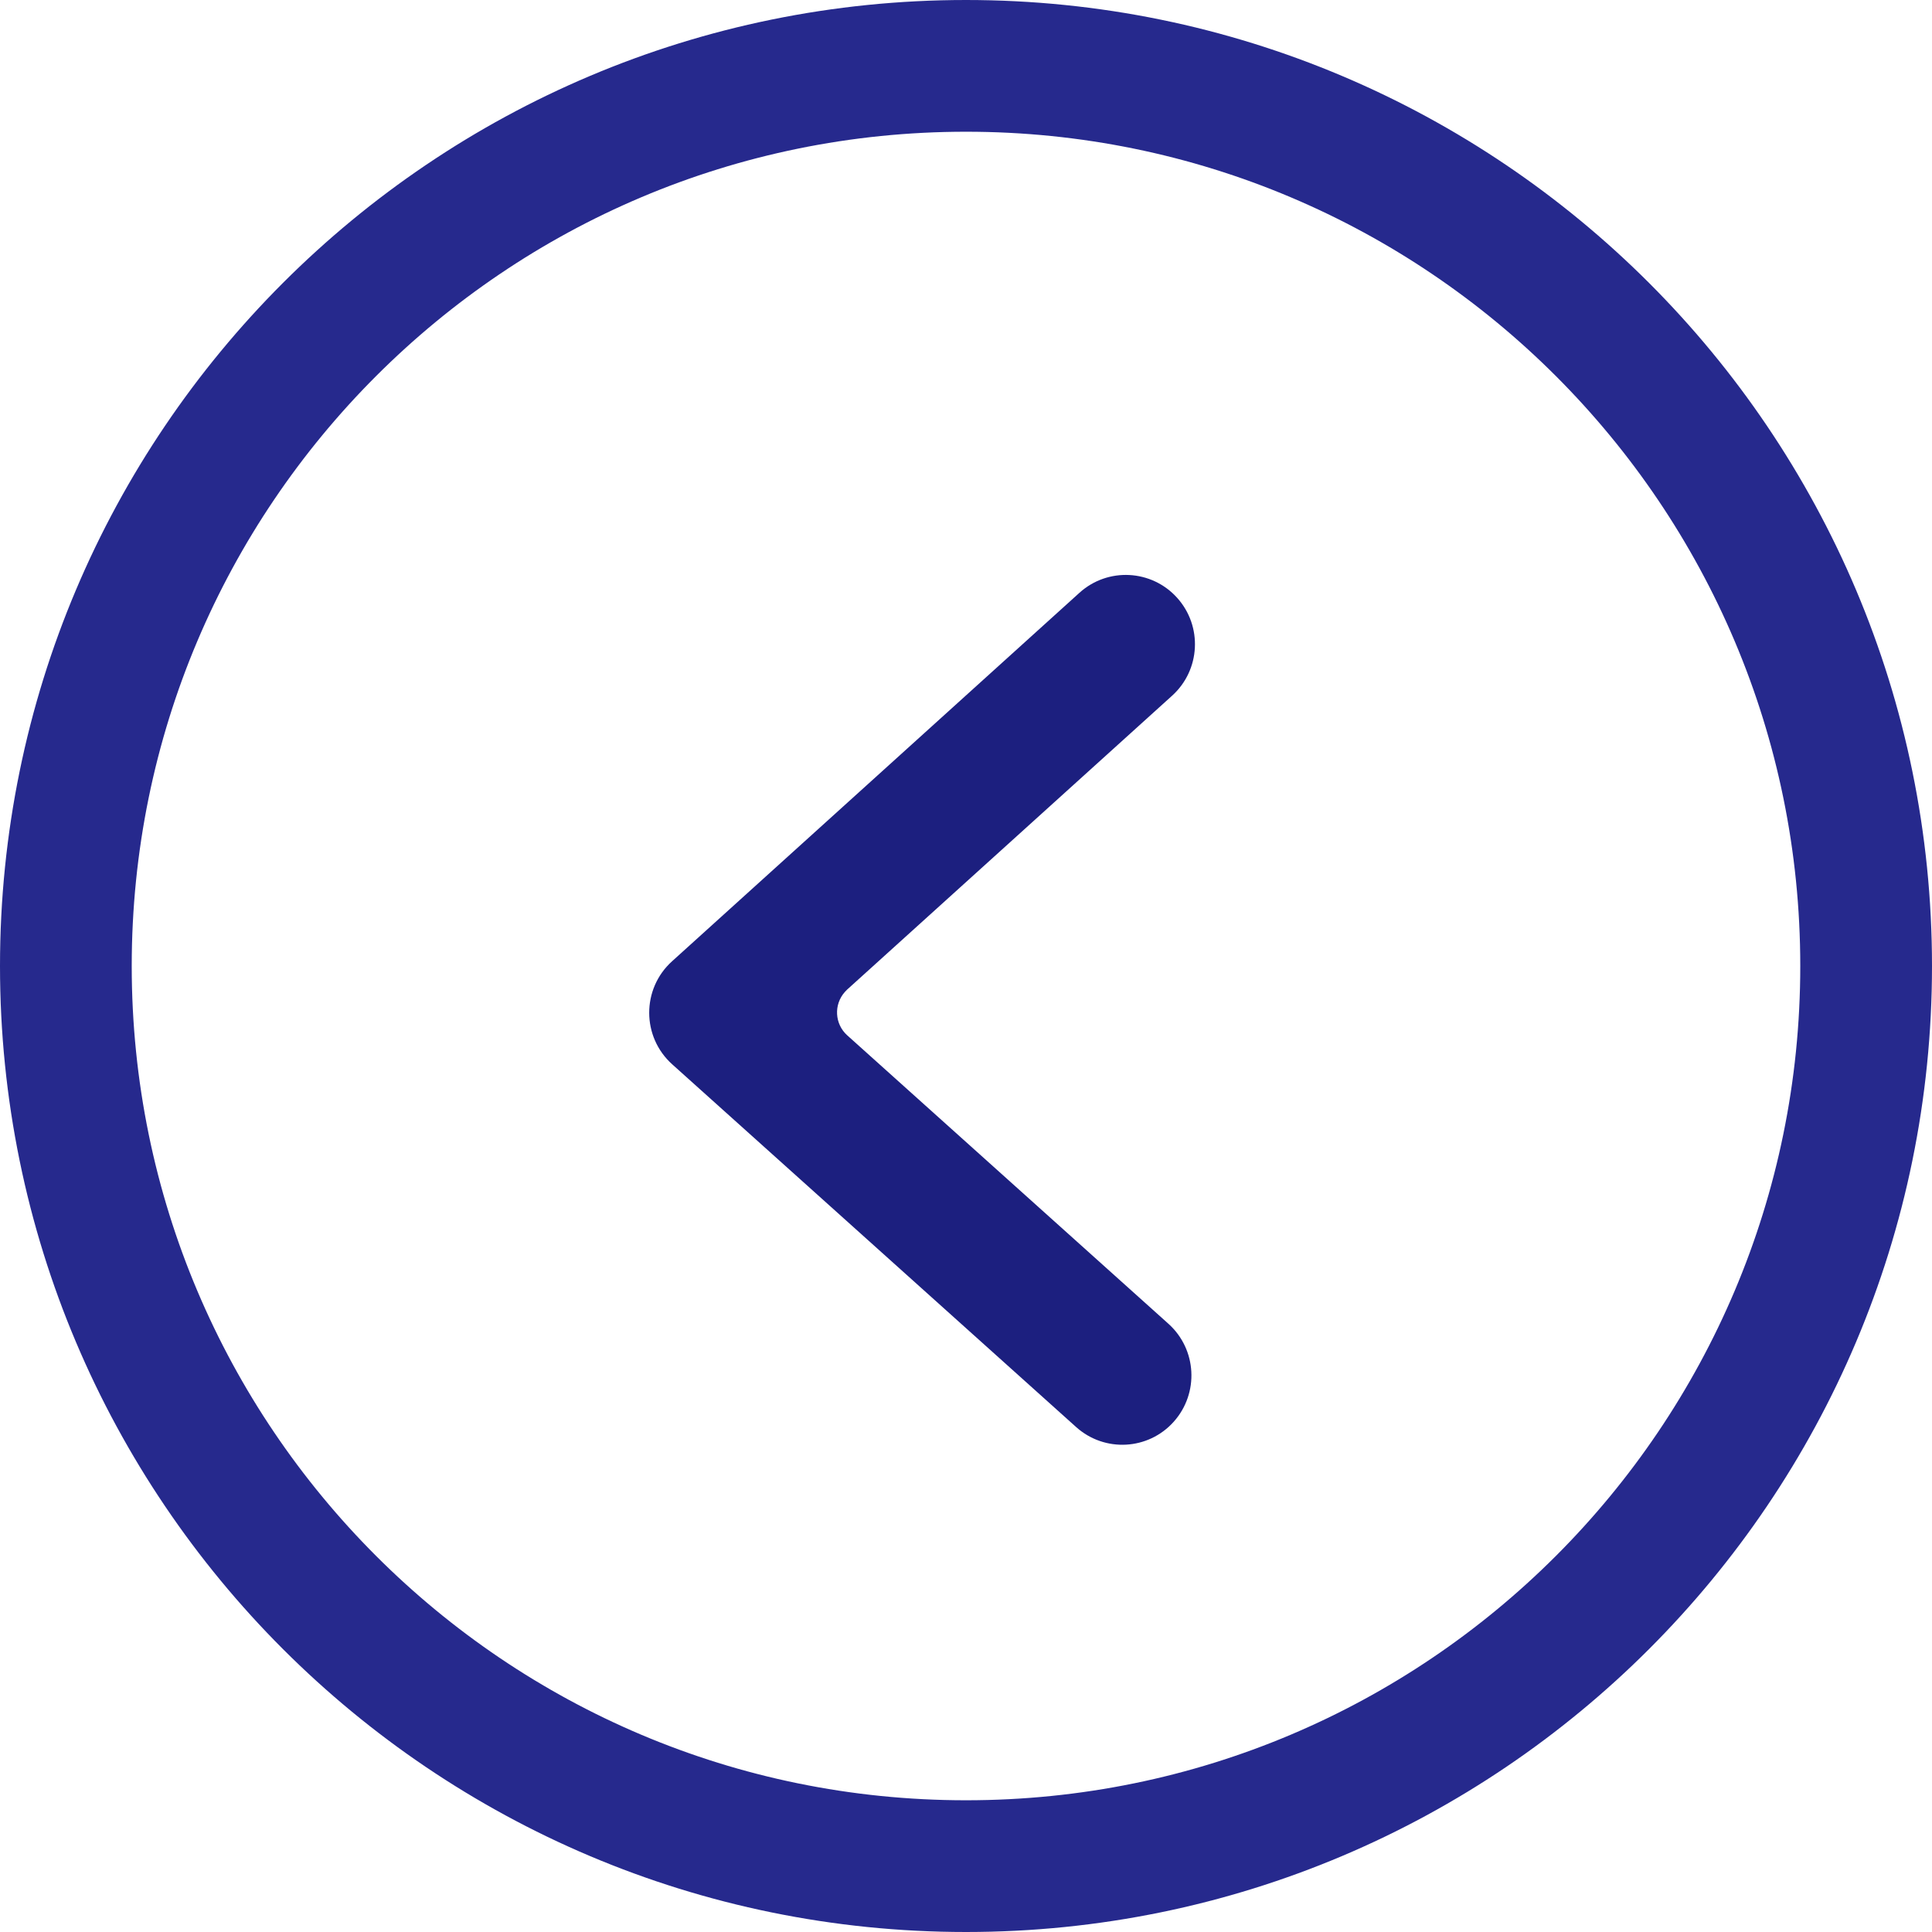
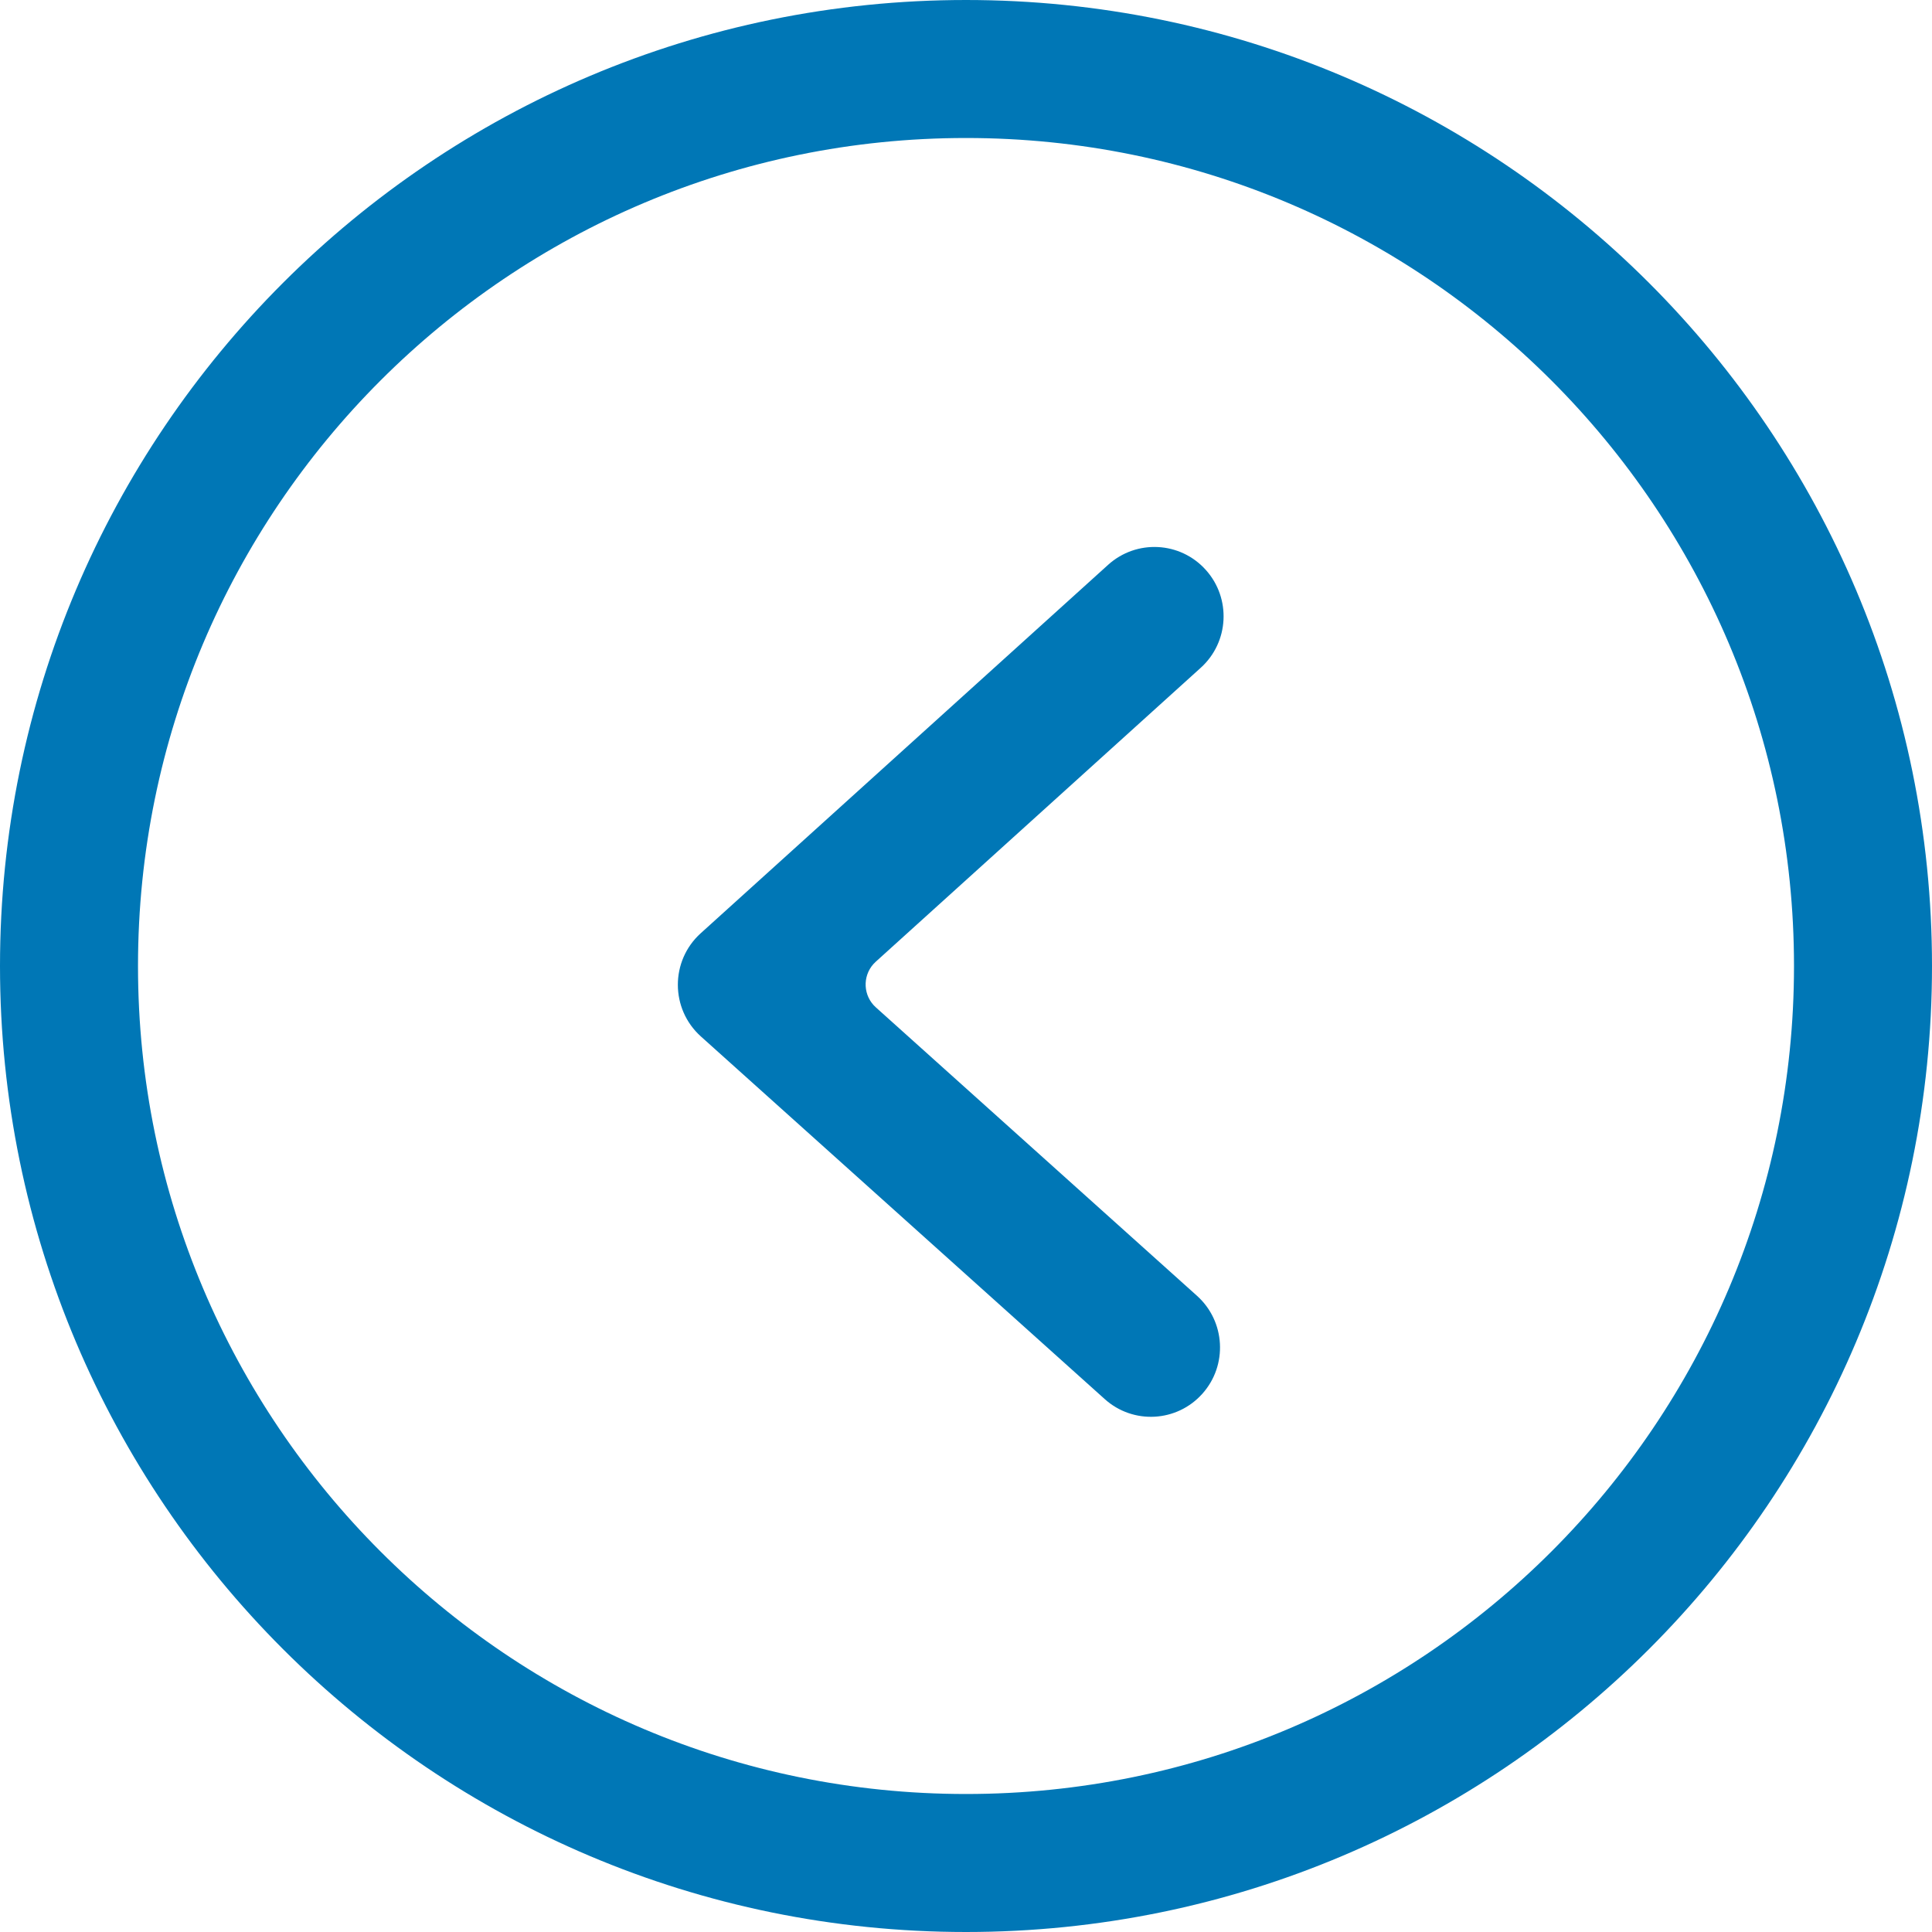
- <svg xmlns="http://www.w3.org/2000/svg" width="22" height="22" viewBox="0 0 22 22" fill="none">
-   <path d="M13.347 7.922L9.646 11.269C9.637 11.278 9.629 11.286 9.621 11.295C9.492 11.439 9.504 11.66 9.647 11.789L13.305 15.074C13.629 15.365 13.656 15.864 13.366 16.189C13.076 16.514 12.578 16.541 12.254 16.25L7.655 12.12C7.306 11.807 7.305 11.26 7.653 10.946L12.292 6.75C12.615 6.458 13.113 6.484 13.404 6.807C13.696 7.131 13.67 7.63 13.347 7.922Z" fill="#1C1F7F" />
-   <circle cx="11" cy="11" r="10.25" stroke="#26298D" stroke-width="1.5" />
+ <svg xmlns="http://www.w3.org/2000/svg" width="42" height="42" viewBox="0 0 42 42" fill="none">
+   <g id="Group 54128">
+     <g id="Group 527">
+       <circle id="Ellipse 6" cx="21" cy="21" r="19.5" stroke="#0077B6" stroke-width="3" />
+     </g>
+     <path id="Glyph" d="M26.103 14.517L19.038 20.907C19.021 20.922 19.005 20.939 18.989 20.956C18.743 21.23 18.765 21.653 19.04 21.899L26.022 28.17C26.64 28.725 26.693 29.678 26.139 30.298C25.585 30.919 24.634 30.971 24.016 30.415L15.236 22.531C14.571 21.933 14.569 20.889 15.232 20.289L24.089 12.279C24.706 11.721 25.656 11.77 26.212 12.388C26.769 13.006 26.72 13.96 26.103 14.517Z" fill="#0077B6" />
+   </g>
</svg>
